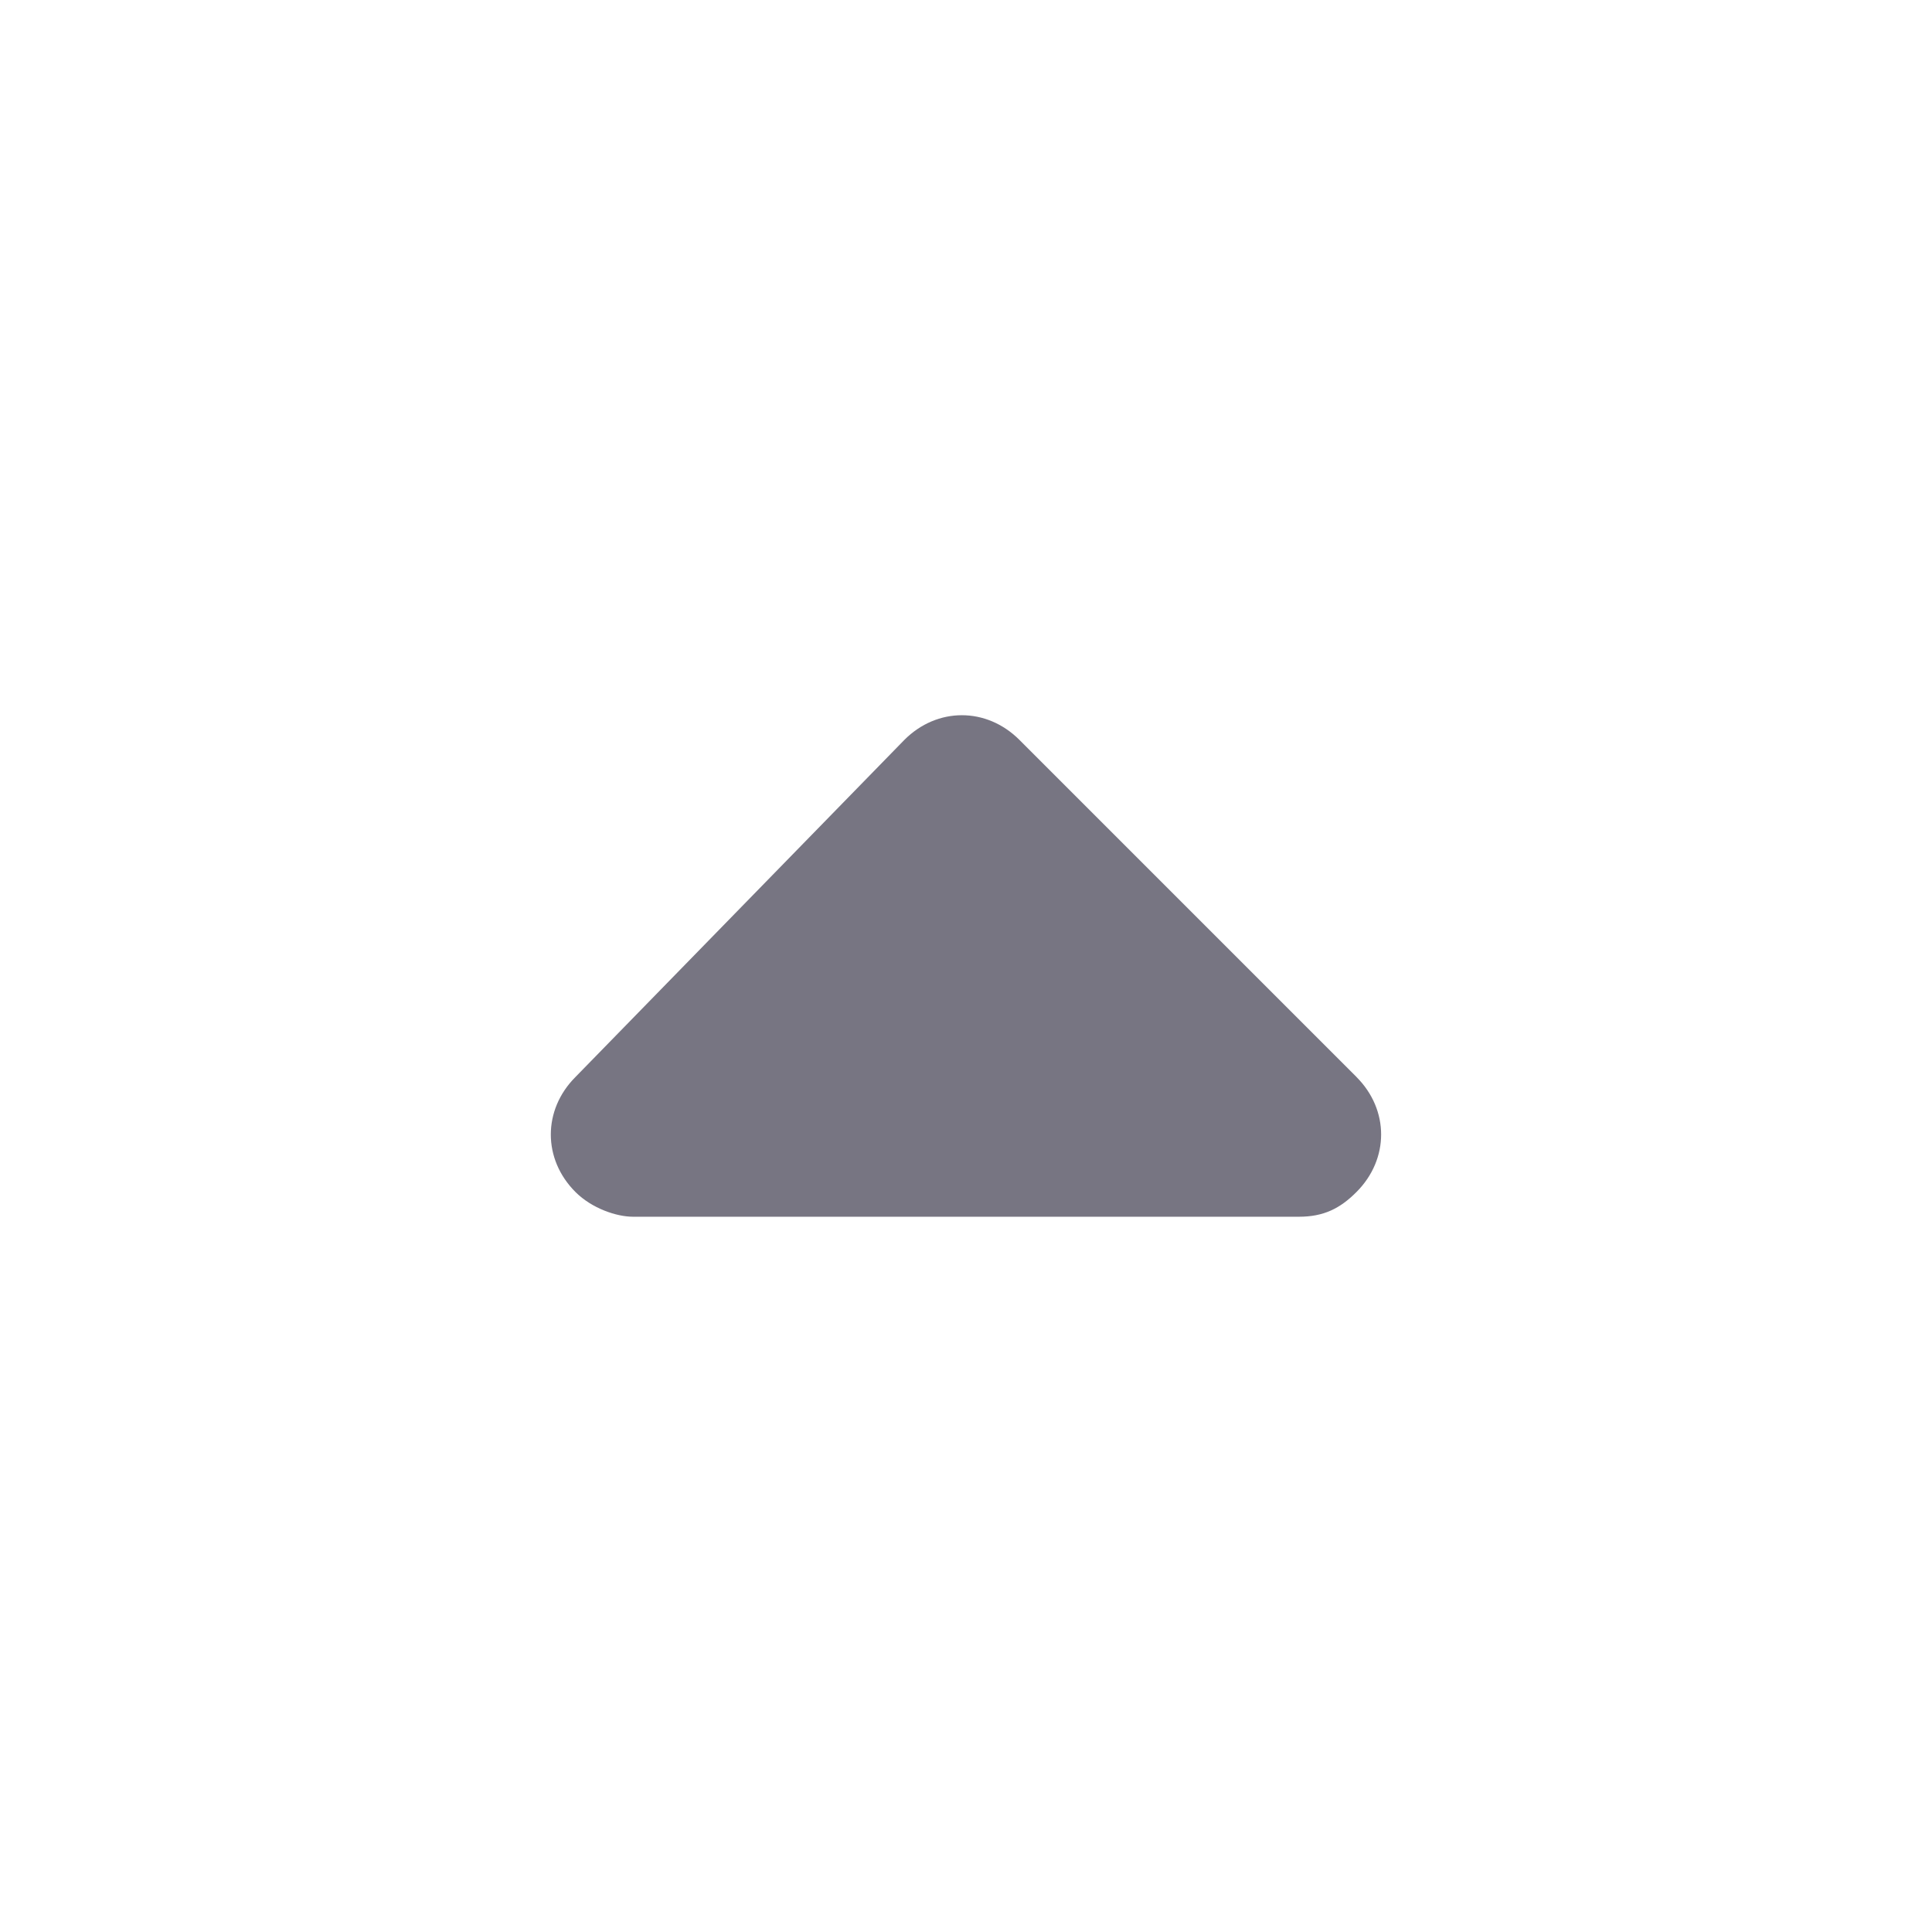
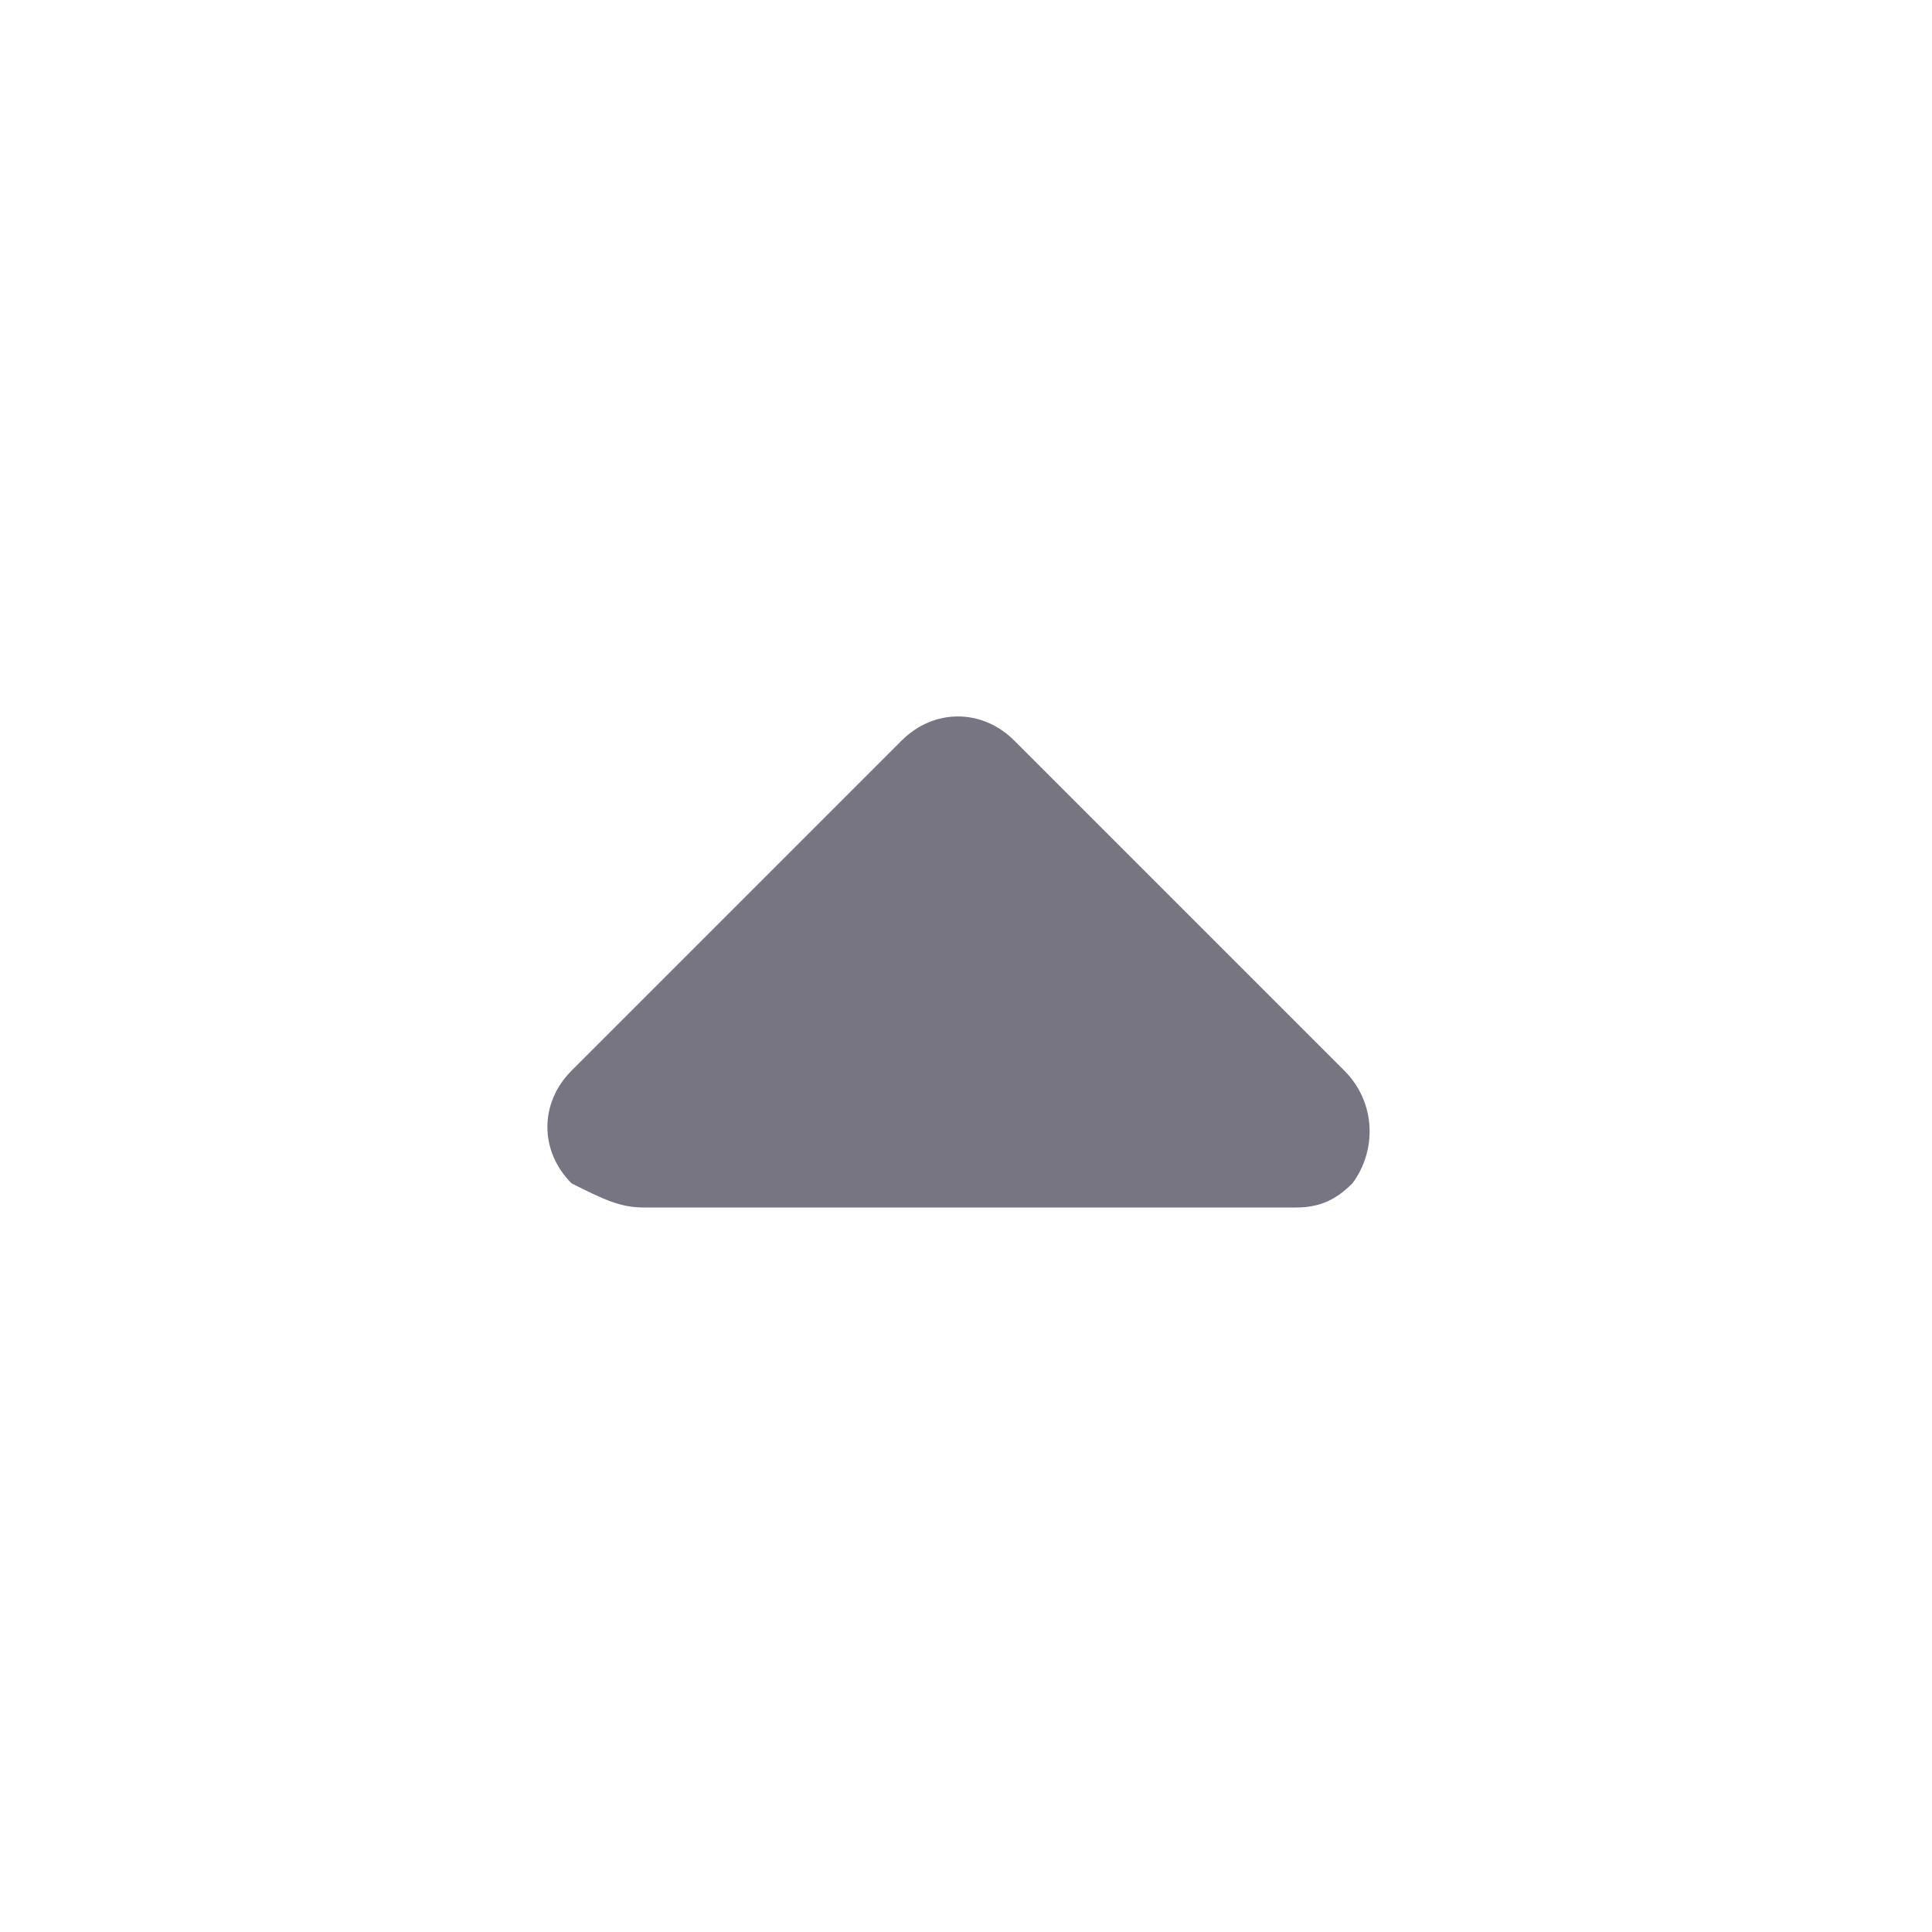
- <svg xmlns="http://www.w3.org/2000/svg" version="1.1" width="32" height="32" viewBox="0 0 32 32">
-   <path fill="#777582" d="M22.468 17.838l-5.583-5.583c-0.545-0.545-1.362-0.545-1.906 0l-5.447 5.583c-0.545 0.545-0.545 1.362 0 1.906 0.272 0.272 0.681 0.409 0.953 0.409 0 0 0 0 0.136 0h10.757c0 0 0 0 0.136 0 0.409 0 0.681-0.136 0.953-0.409 0.545-0.545 0.545-1.362 0-1.906z" />
+ <svg xmlns="http://www.w3.org/2000/svg" version="1.1" id="Ebene_1" x="0px" y="0px" viewBox="0 0 24 24" style="enable-background:new 0 0 24 24;" xml:space="preserve">
+   <style type="text/css">
+ 	.st0{fill:#777582;}
+ </style>
+   <path class="st0" d="M16.7,13.3l-4.1-4.1c-0.4-0.4-1-0.4-1.4,0l-4.1,4.1c-0.4,0.4-0.4,1,0,1.4C7.5,14.9,7.7,15,8,15c0,0,0,0,0.1,0  h7.9c0,0,0,0,0.1,0c0.3,0,0.5-0.1,0.7-0.3C17.1,14.3,17.1,13.7,16.7,13.3z" />
</svg>
